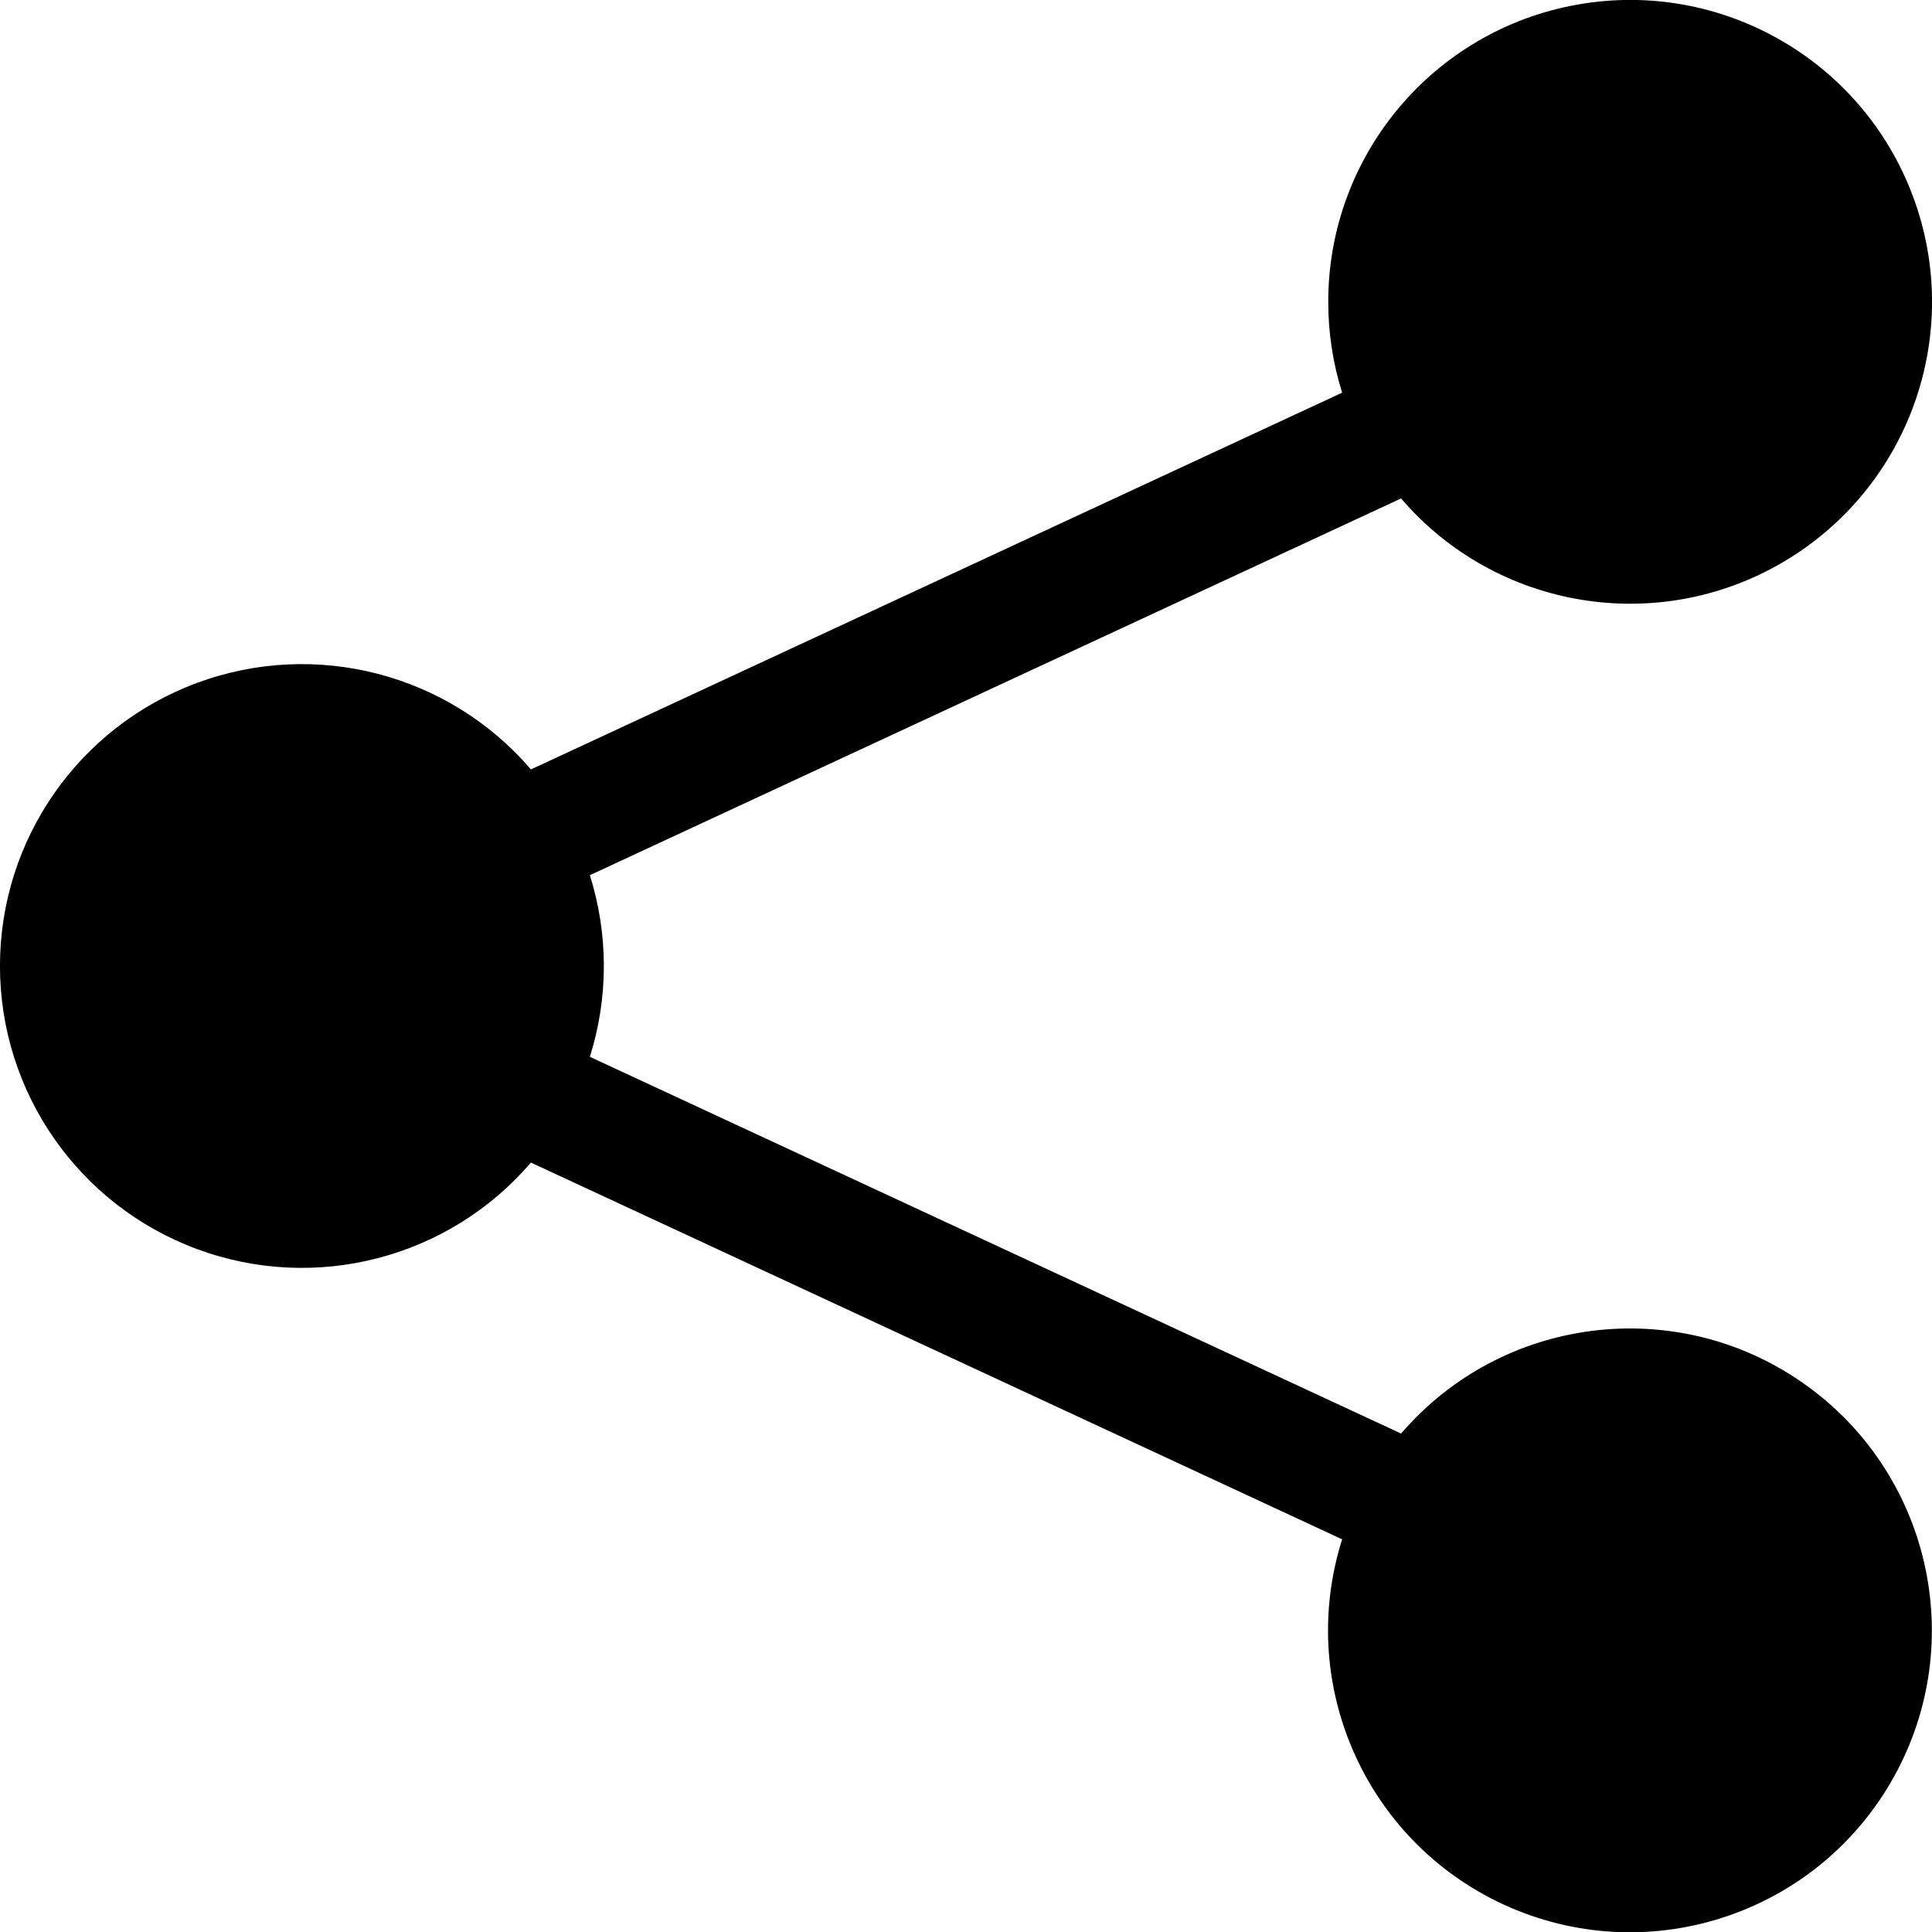
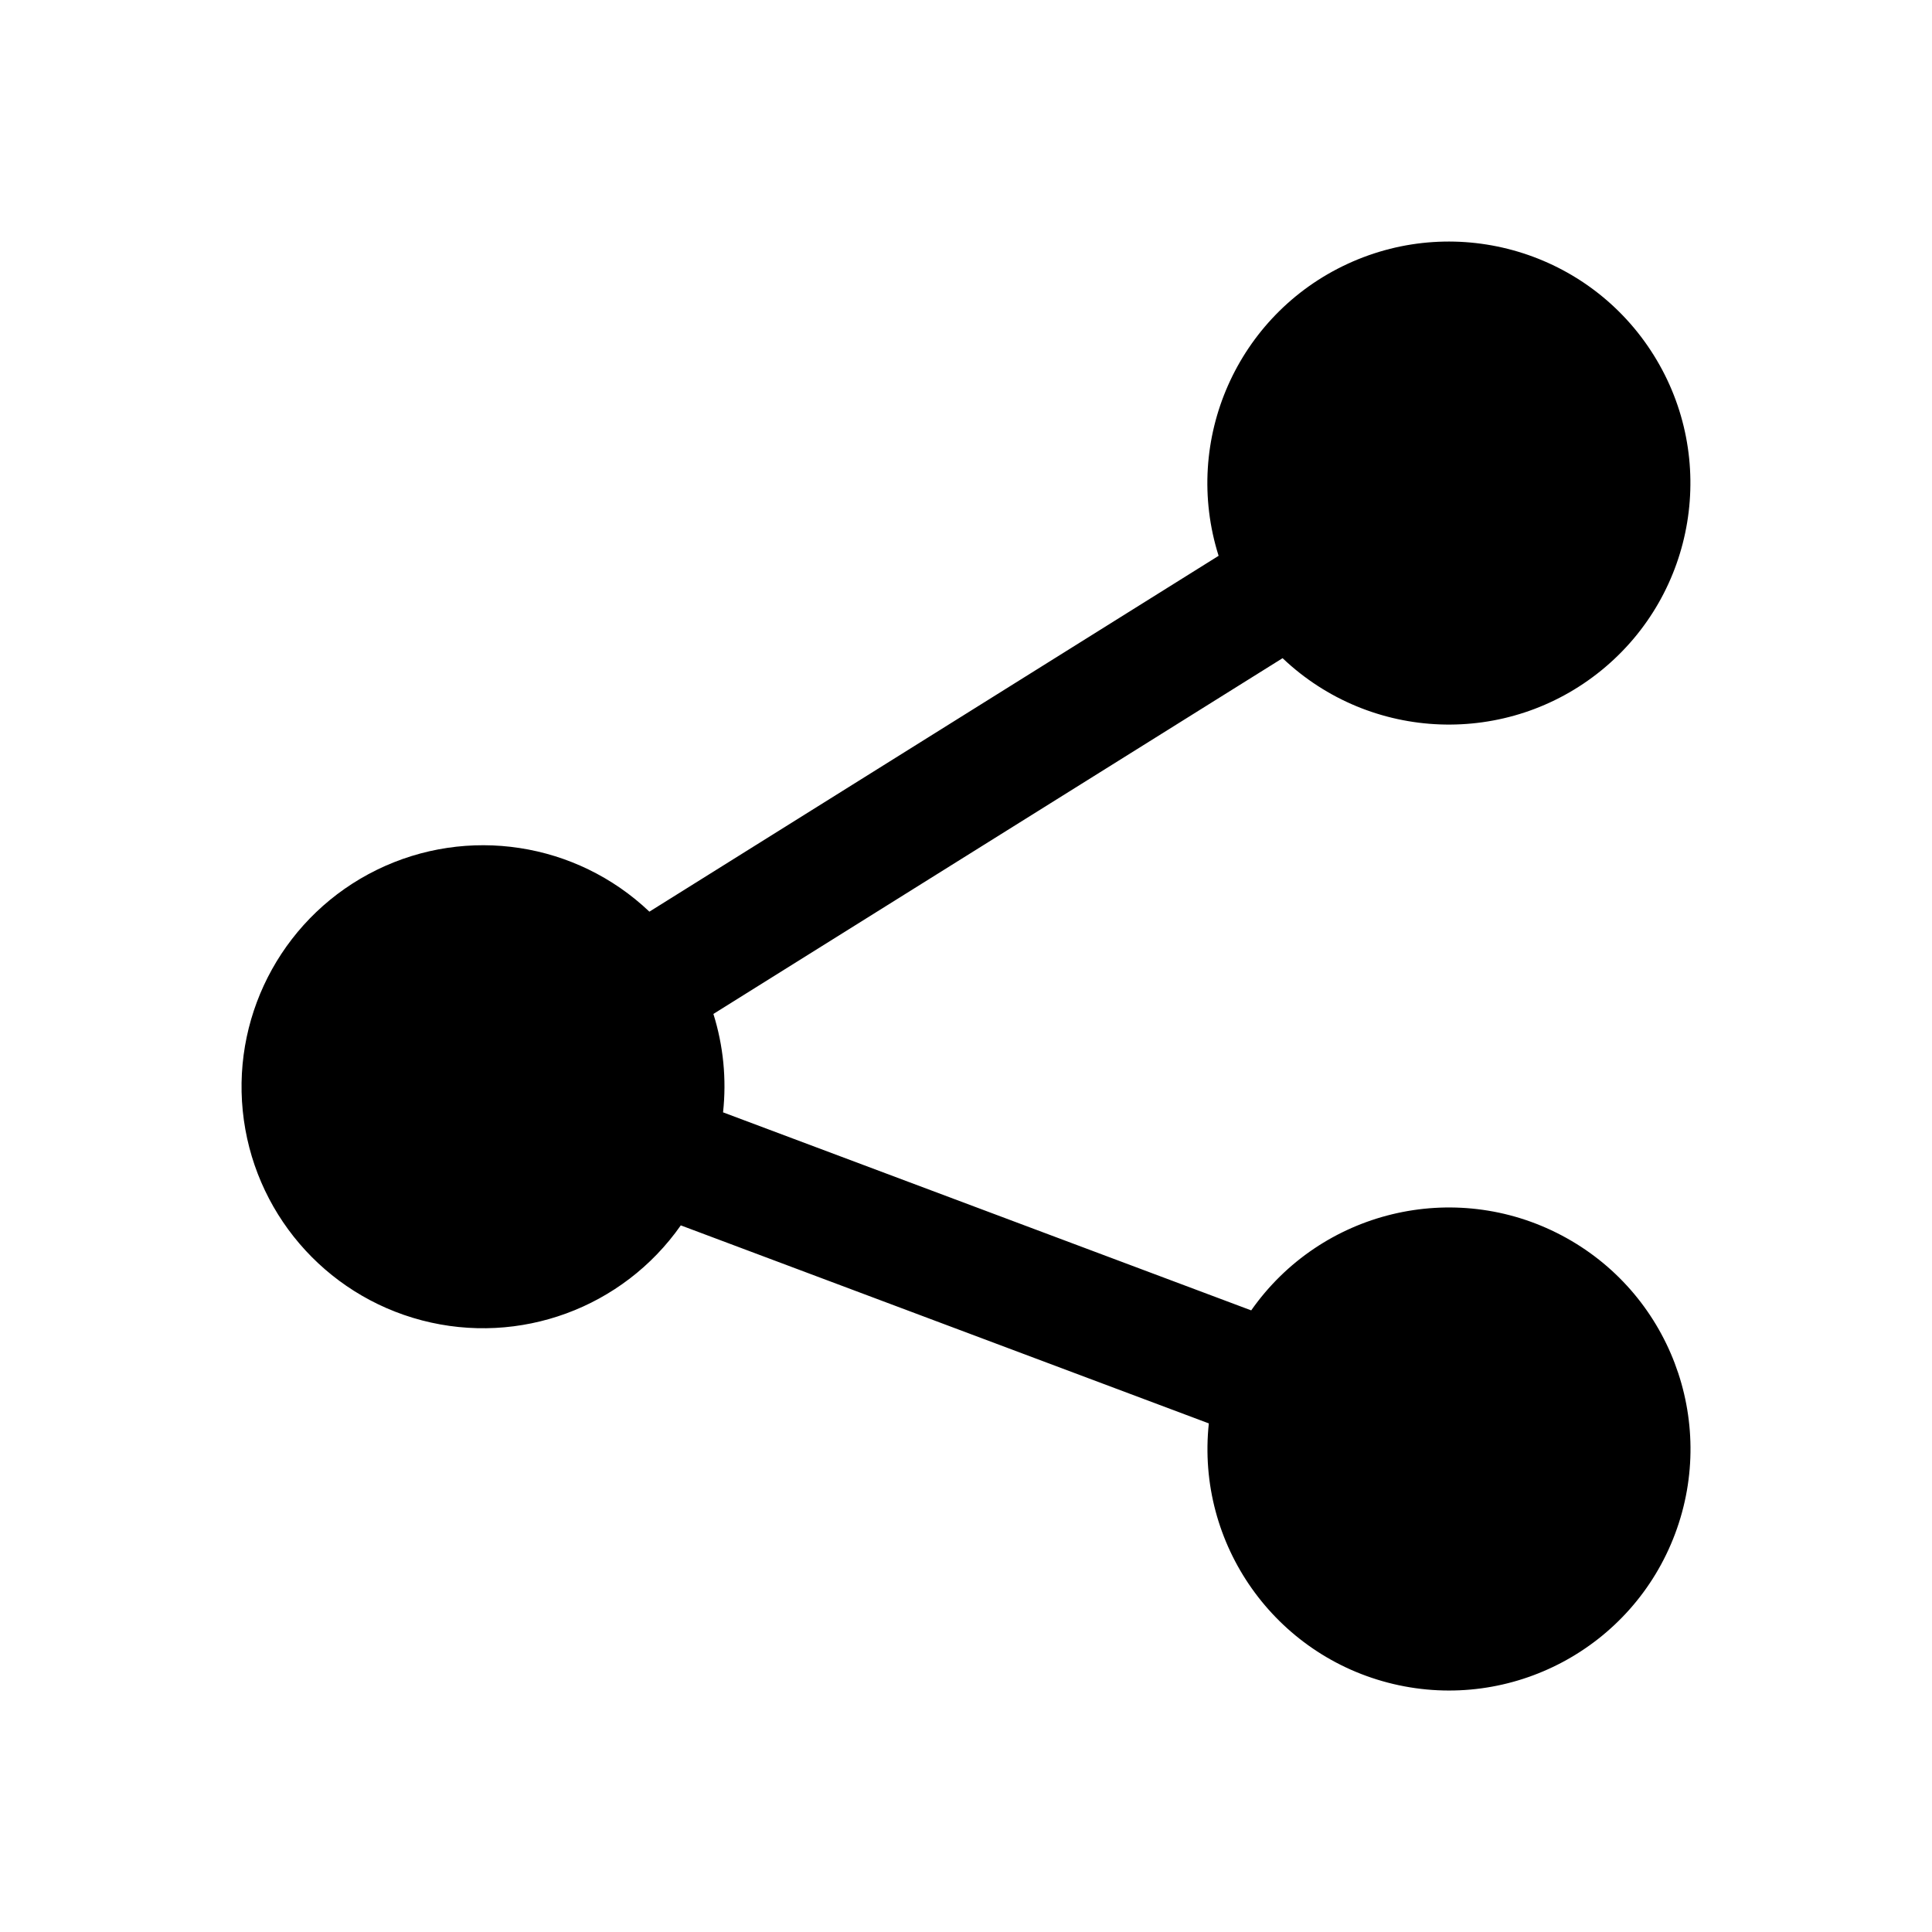
- <svg xmlns="http://www.w3.org/2000/svg" aria-hidden="true" role="img" width="1em" height="1em" preserveAspectRatio="xMidYMid meet" viewBox="0 0 16 16">
-   <path fill="currentColor" d="M11 2.5a2.5 2.5 0 1 1 .603 1.628l-6.718 3.12a2.499 2.499 0 0 1 0 1.504l6.718 3.12a2.5 2.5 0 1 1-.488.876l-6.718-3.12a2.5 2.5 0 1 1 0-3.256l6.718-3.12A2.5 2.5 0 0 1 11 2.5z" />
+ <svg xmlns="http://www.w3.org/2000/svg" aria-hidden="true" role="img" width="1em" height="1em" preserveAspectRatio="xMidYMid meet" viewBox="0 0 1024 1024">
+   <path fill="currentColor" d="m679.872 348.8l-301.76 188.608a127.808 127.808 0 0 1 5.12 52.16l279.936 104.96a128 128 0 1 1-22.464 59.904l-279.872-104.96a128 128 0 1 1-16.64-166.272l301.696-188.608a128 128 0 1 1 33.92 54.272z" />
</svg>
